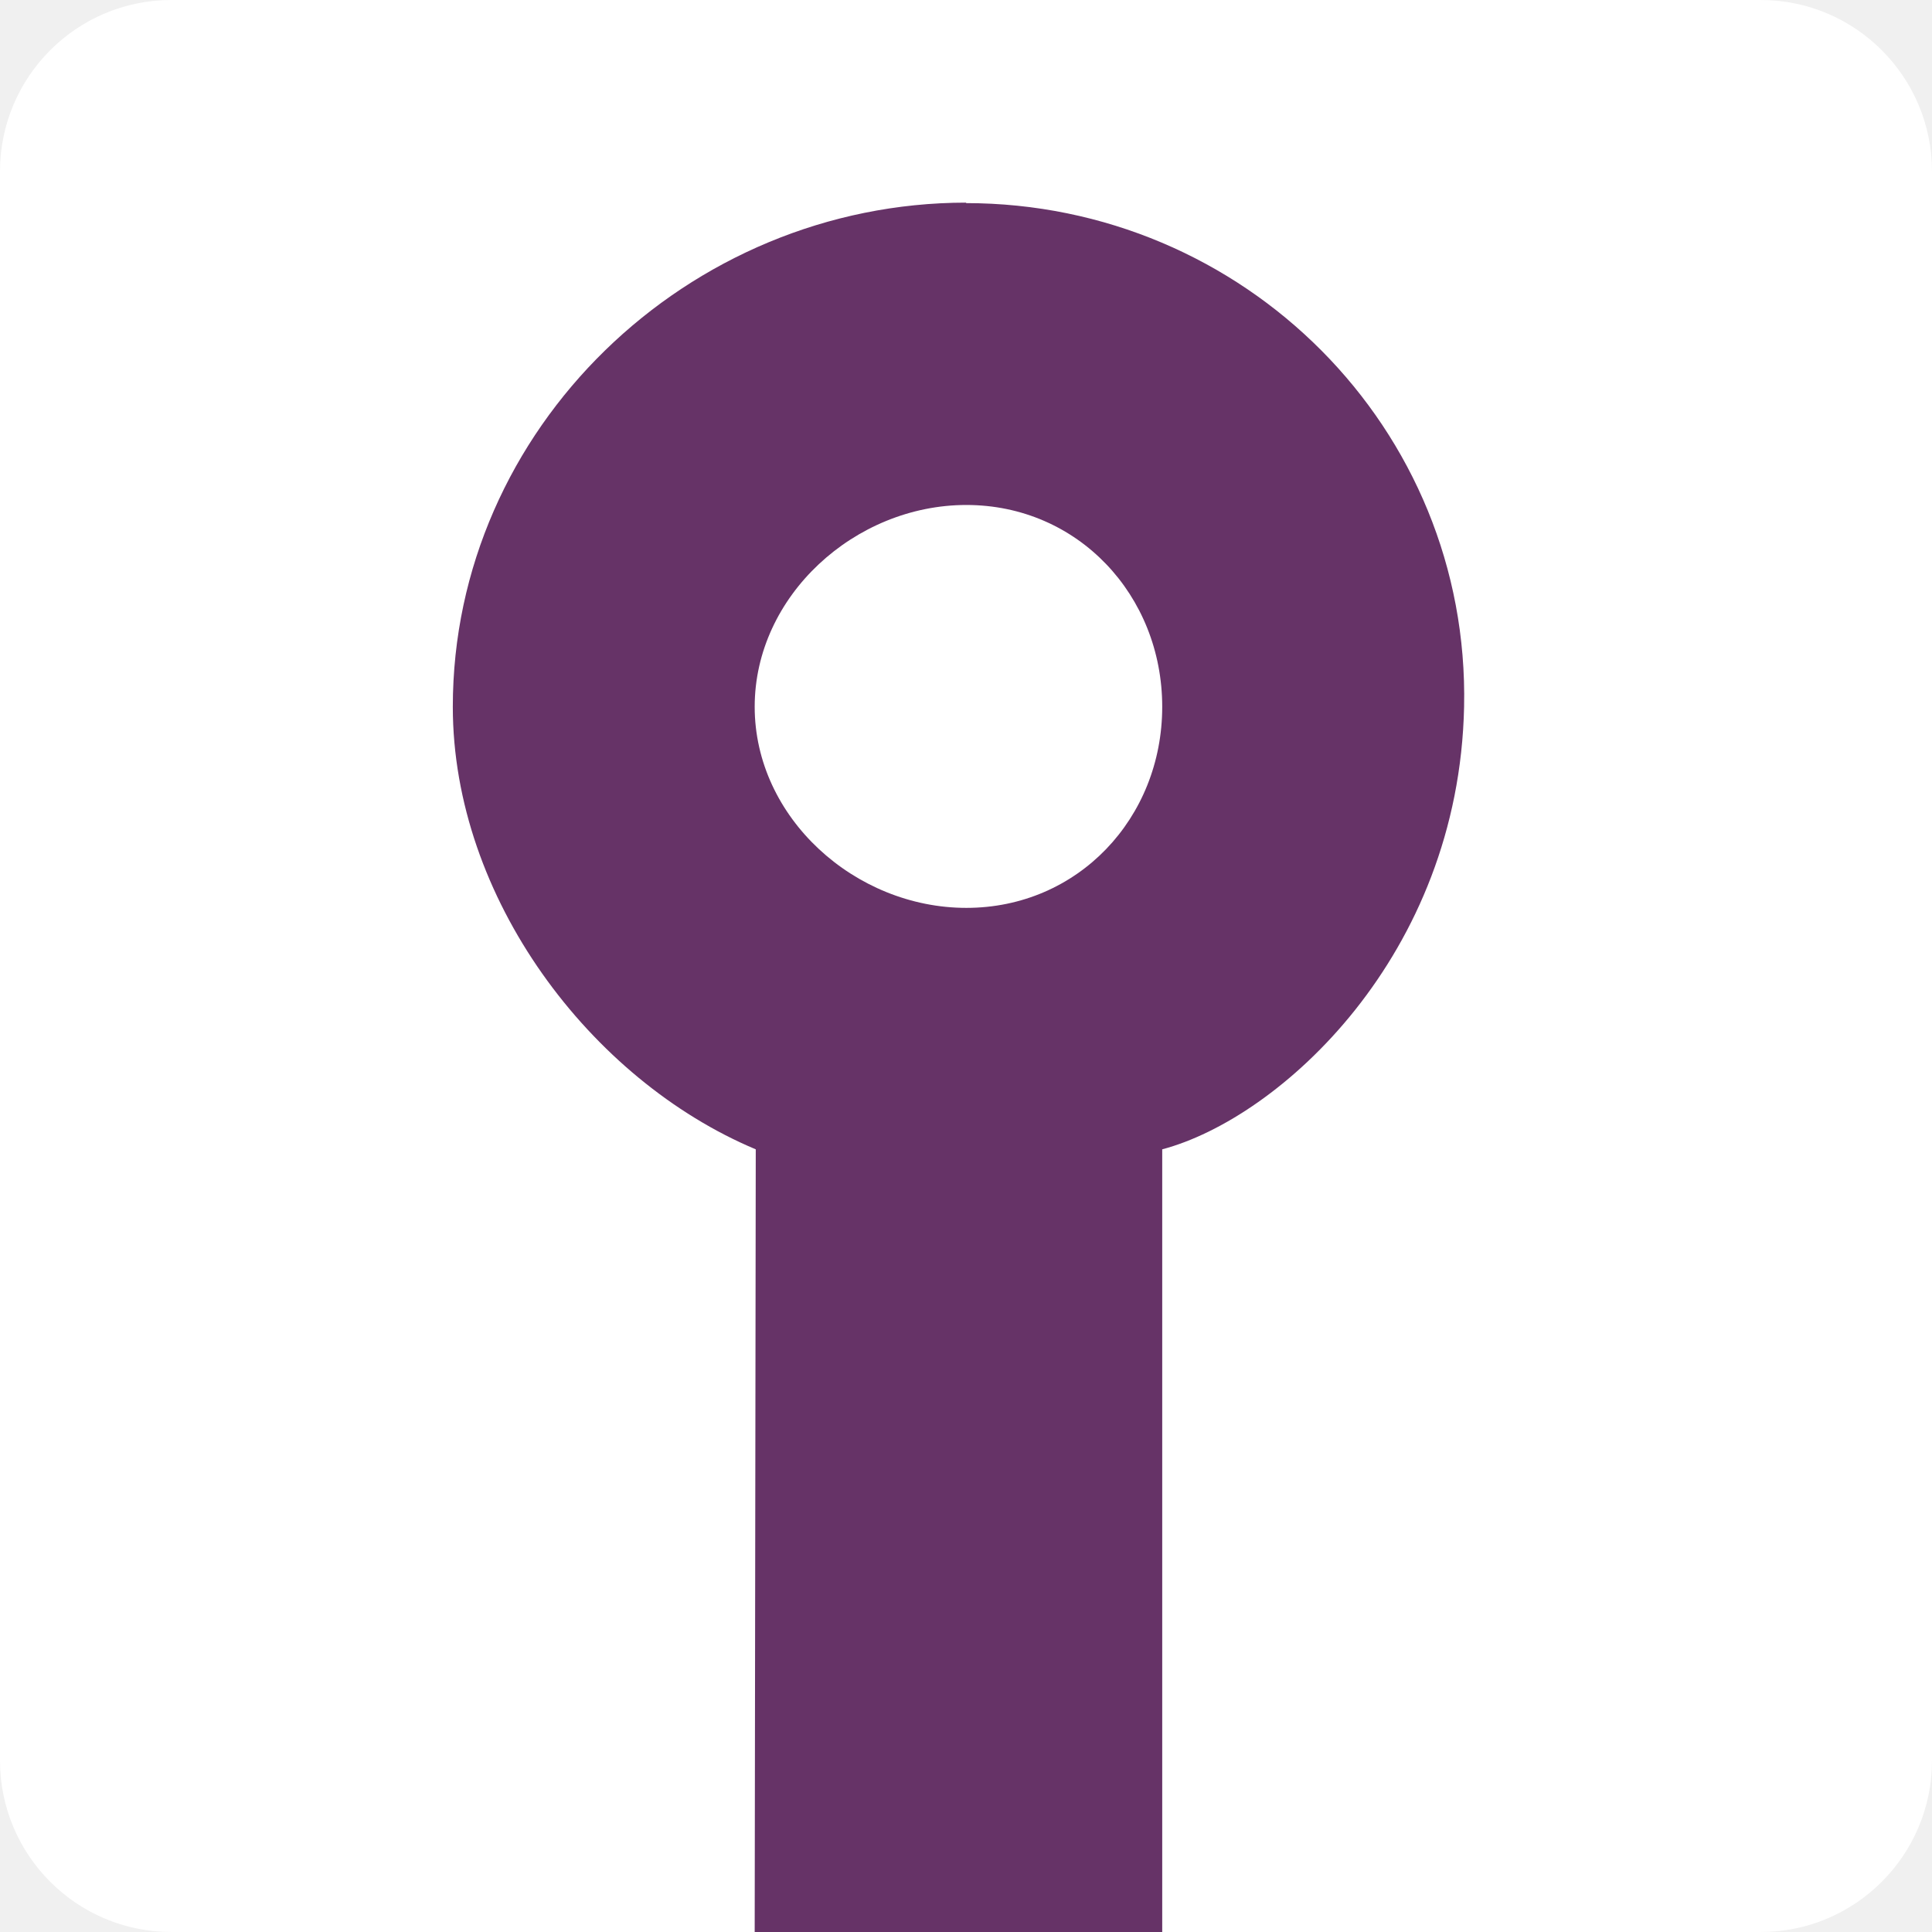
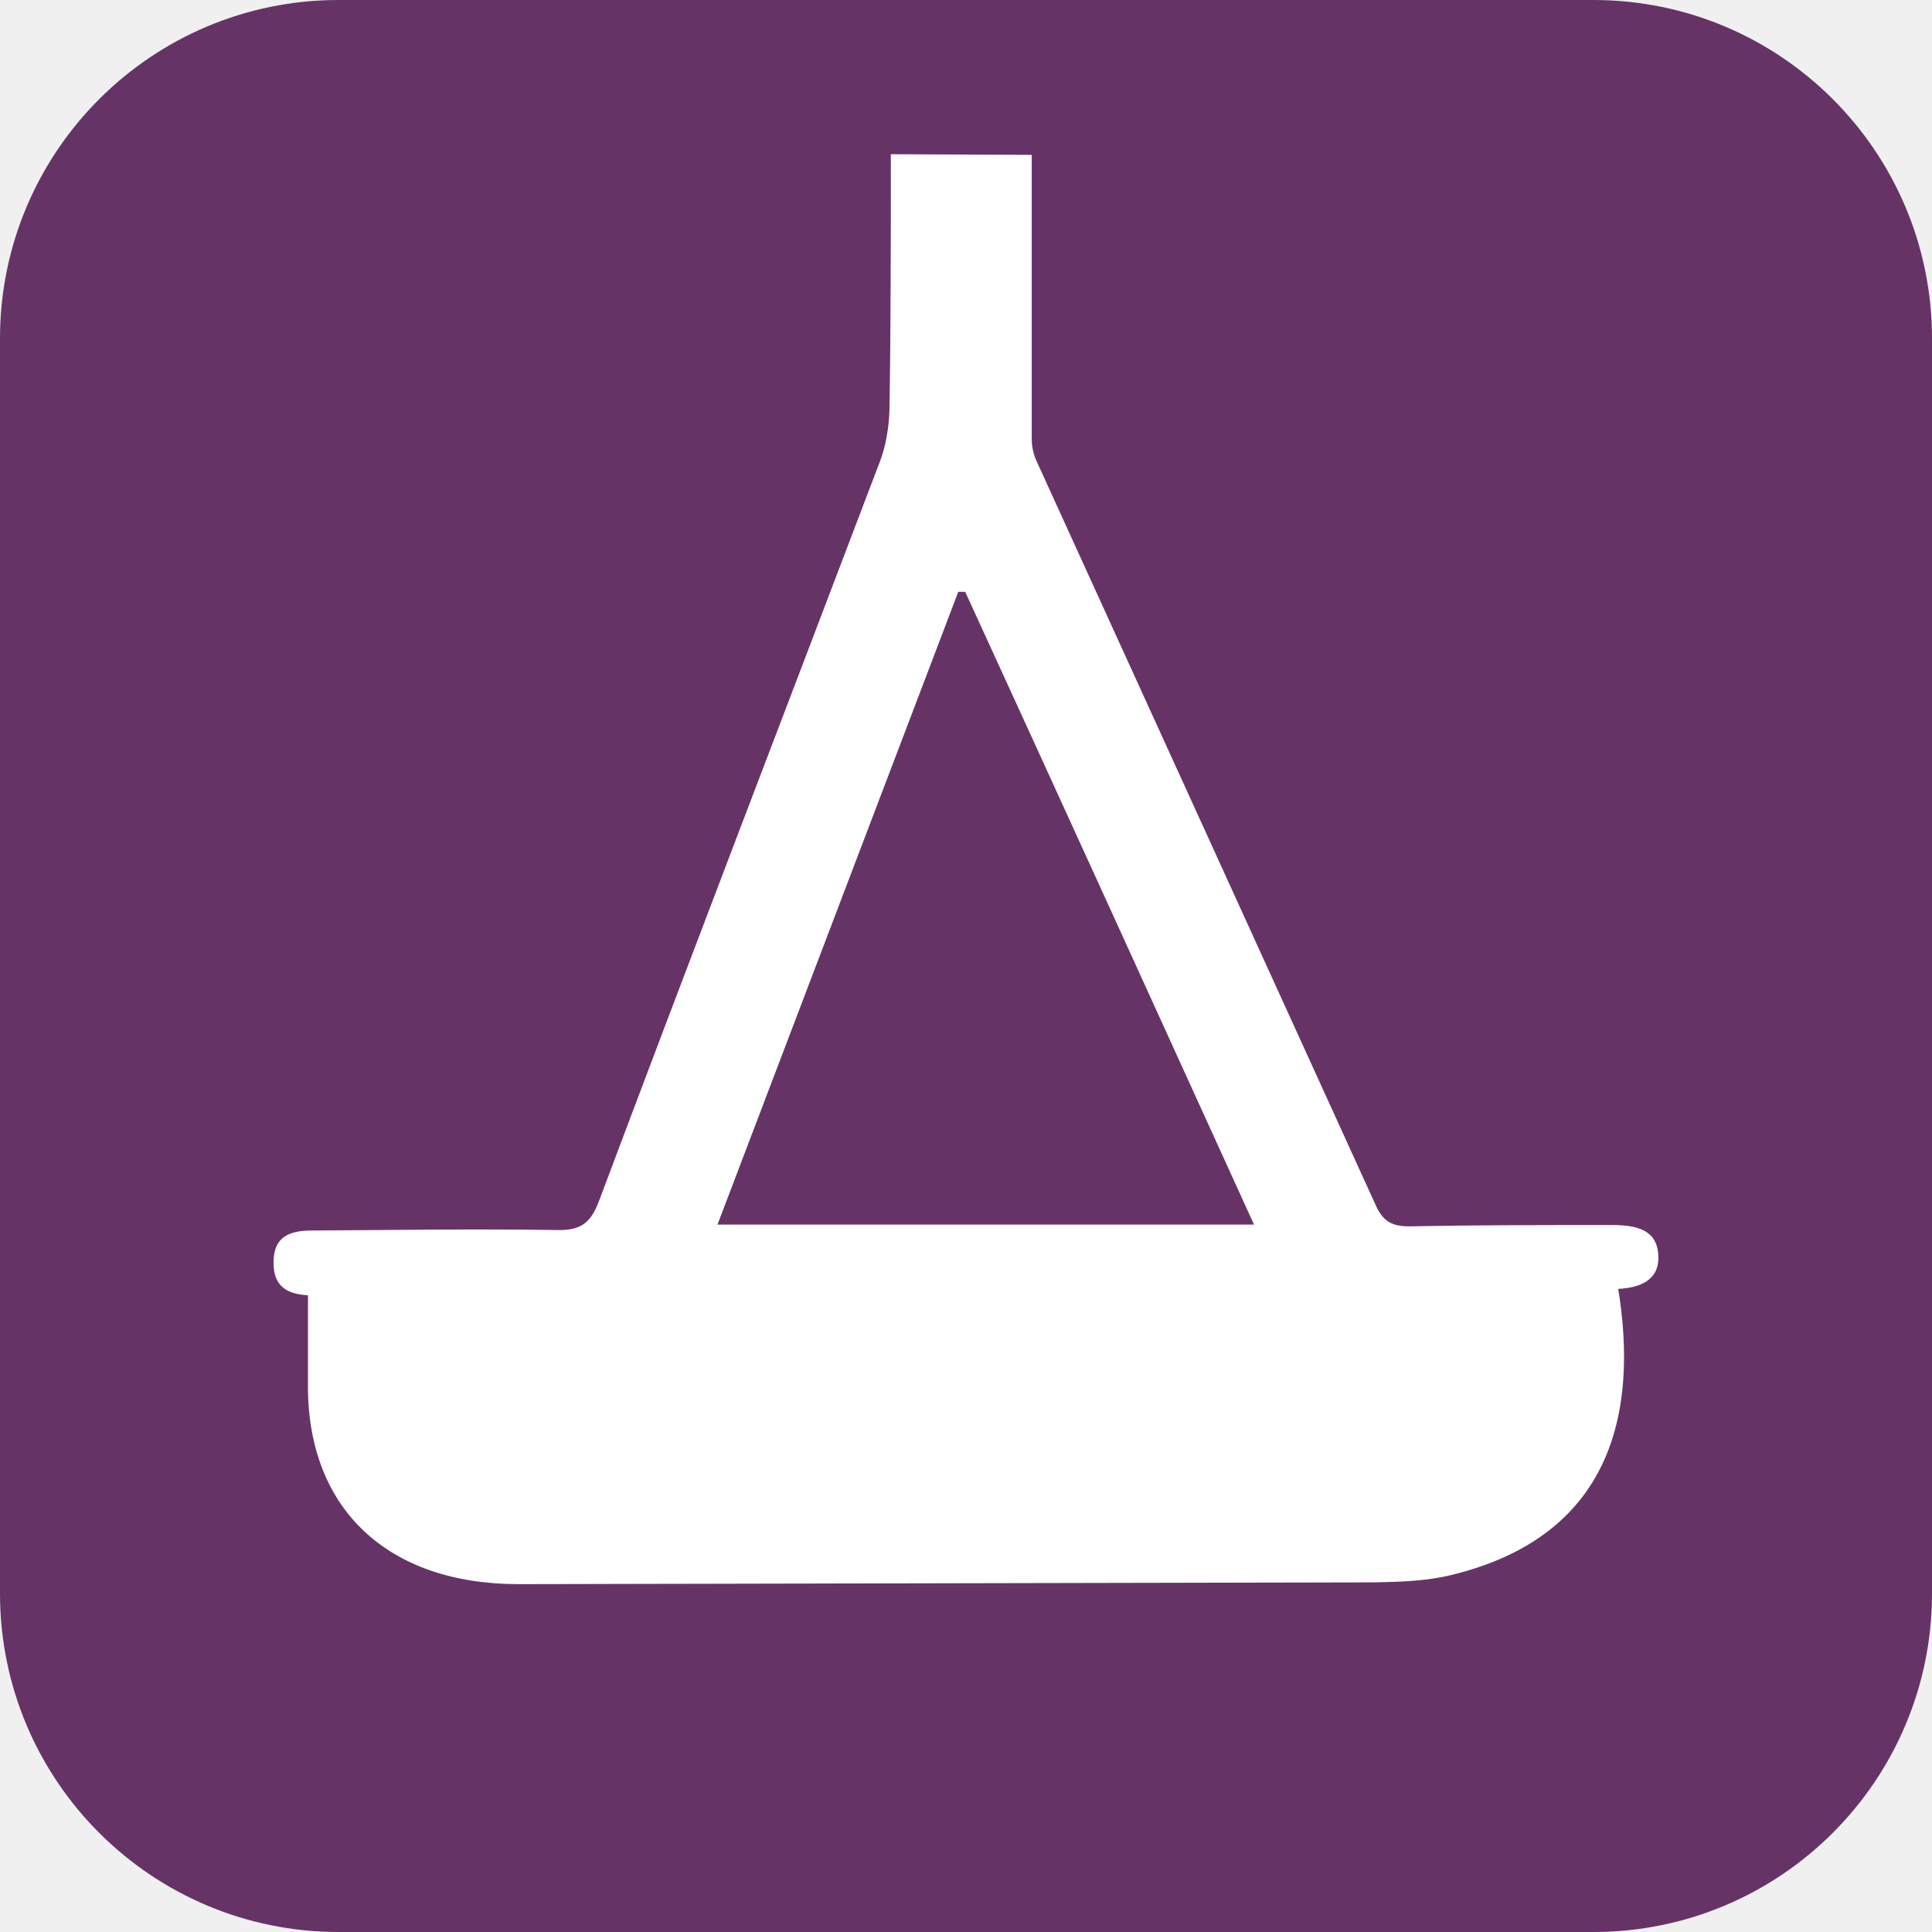
- <svg xmlns="http://www.w3.org/2000/svg" version="1.1" viewBox="0 0 128 128" id="svg16">
-   <defs id="defs4">
-     <style>
-       @media (prefers-color-scheme: dark) {
-         .cls-1 { fill: #fff; }
-         .cls-2 { fill: #663367; }
-       }
-       .cls-1 { fill: #663367; stroke-width: 0px;}
-       .cls-2 { fill:#fff; fill-opacity:1; stroke-width:0px}
-     </style>
+ <svg xmlns="http://www.w3.org/2000/svg" version="1.1" viewBox="0 0 192 192" id="svg1488" width="192" height="192">
+   <defs id="defs1477">
+     <style id="style1475">
+       rect {fill:#663367;fill-opacity:1;}
+       path {fill:#fff;stroke-width:0}</style>
  </defs>
-   <rect class="cls-2" width="128" height="128" x="0" y="0" ry="11.358" />
-   <path class="cls-1" d="M 64.023,13.425 C 45.578,13.425 30,28.38 30,46.825 30,59.469 39.103,71.544 50.071,76.146 L 50,128 H 77 V 76.146 C 84.783,74.082 96.653,63.328 97,46.825 97.388,28.384 82.422,13.456 63.977,13.456 Z m 0,20.031 C 71.41,33.456 77,39.438 77,46.825 77,54.212 71.41,60.149 64.023,60.149 56.636,60.149 50,54.166 50,46.825 50,39.483 56.636,33.456 64.023,33.456 Z" id="path11" />
+   <rect width="192" height="192" x="0" y="0" ry="33.648" />
+   <path d="M 160.767,127.892 H 30.604 v 10.007 c 0.052,12.107 7.959,19.532 20.93,19.532 28.338,-0.048 56.658,-0.128 85.047,-0.176 2.567,-0.048 5.271,-0.128 7.804,-0.77 15.624,-3.865 18.518,-15.892 16.4,-28.593 z" />
+   <path d="m 88.53,15.326 c 0,8.483 0,16.966 -0.138,25.45 -0.052,1.62 -0.327,3.4 -0.879,4.907 -9.354,24.632 -18.794,49.183 -28.01,73.735 -0.827,2.165 -1.826,2.871 -4.152,2.822 -8.148,-0.128 -16.262,0 -24.393,0.048 -2.705,0 -3.773,0.994 -3.773,3.223 0,2.229 1.206,3.271 4.1,3.223 7.804,0 15.521,-0.176 23.29,-0.225 35.194,-0.128 70.353,-0.305 105.598,-0.401 3.187,0 4.72,-1.123 4.634,-3.271 -0.086,-2.165 -1.395,-3.095 -4.531,-3.095 -6.718,0 -13.385,0 -20.052,0.128 -1.929,0.048 -2.842,-0.529 -3.566,-2.229 -11.18,-24.552 -22.36,-49.055 -33.557,-73.623 -0.379,-0.77 -0.568,-1.572 -0.568,-2.389 V 15.39 Z M 124.637,121.695 H 71.304 C 79.263,100.767 87.256,79.776 95.232,58.816 h 0.689 c 9.543,20.815 19.035,41.646 28.699,62.878 h 0.033 z" />
</svg>
